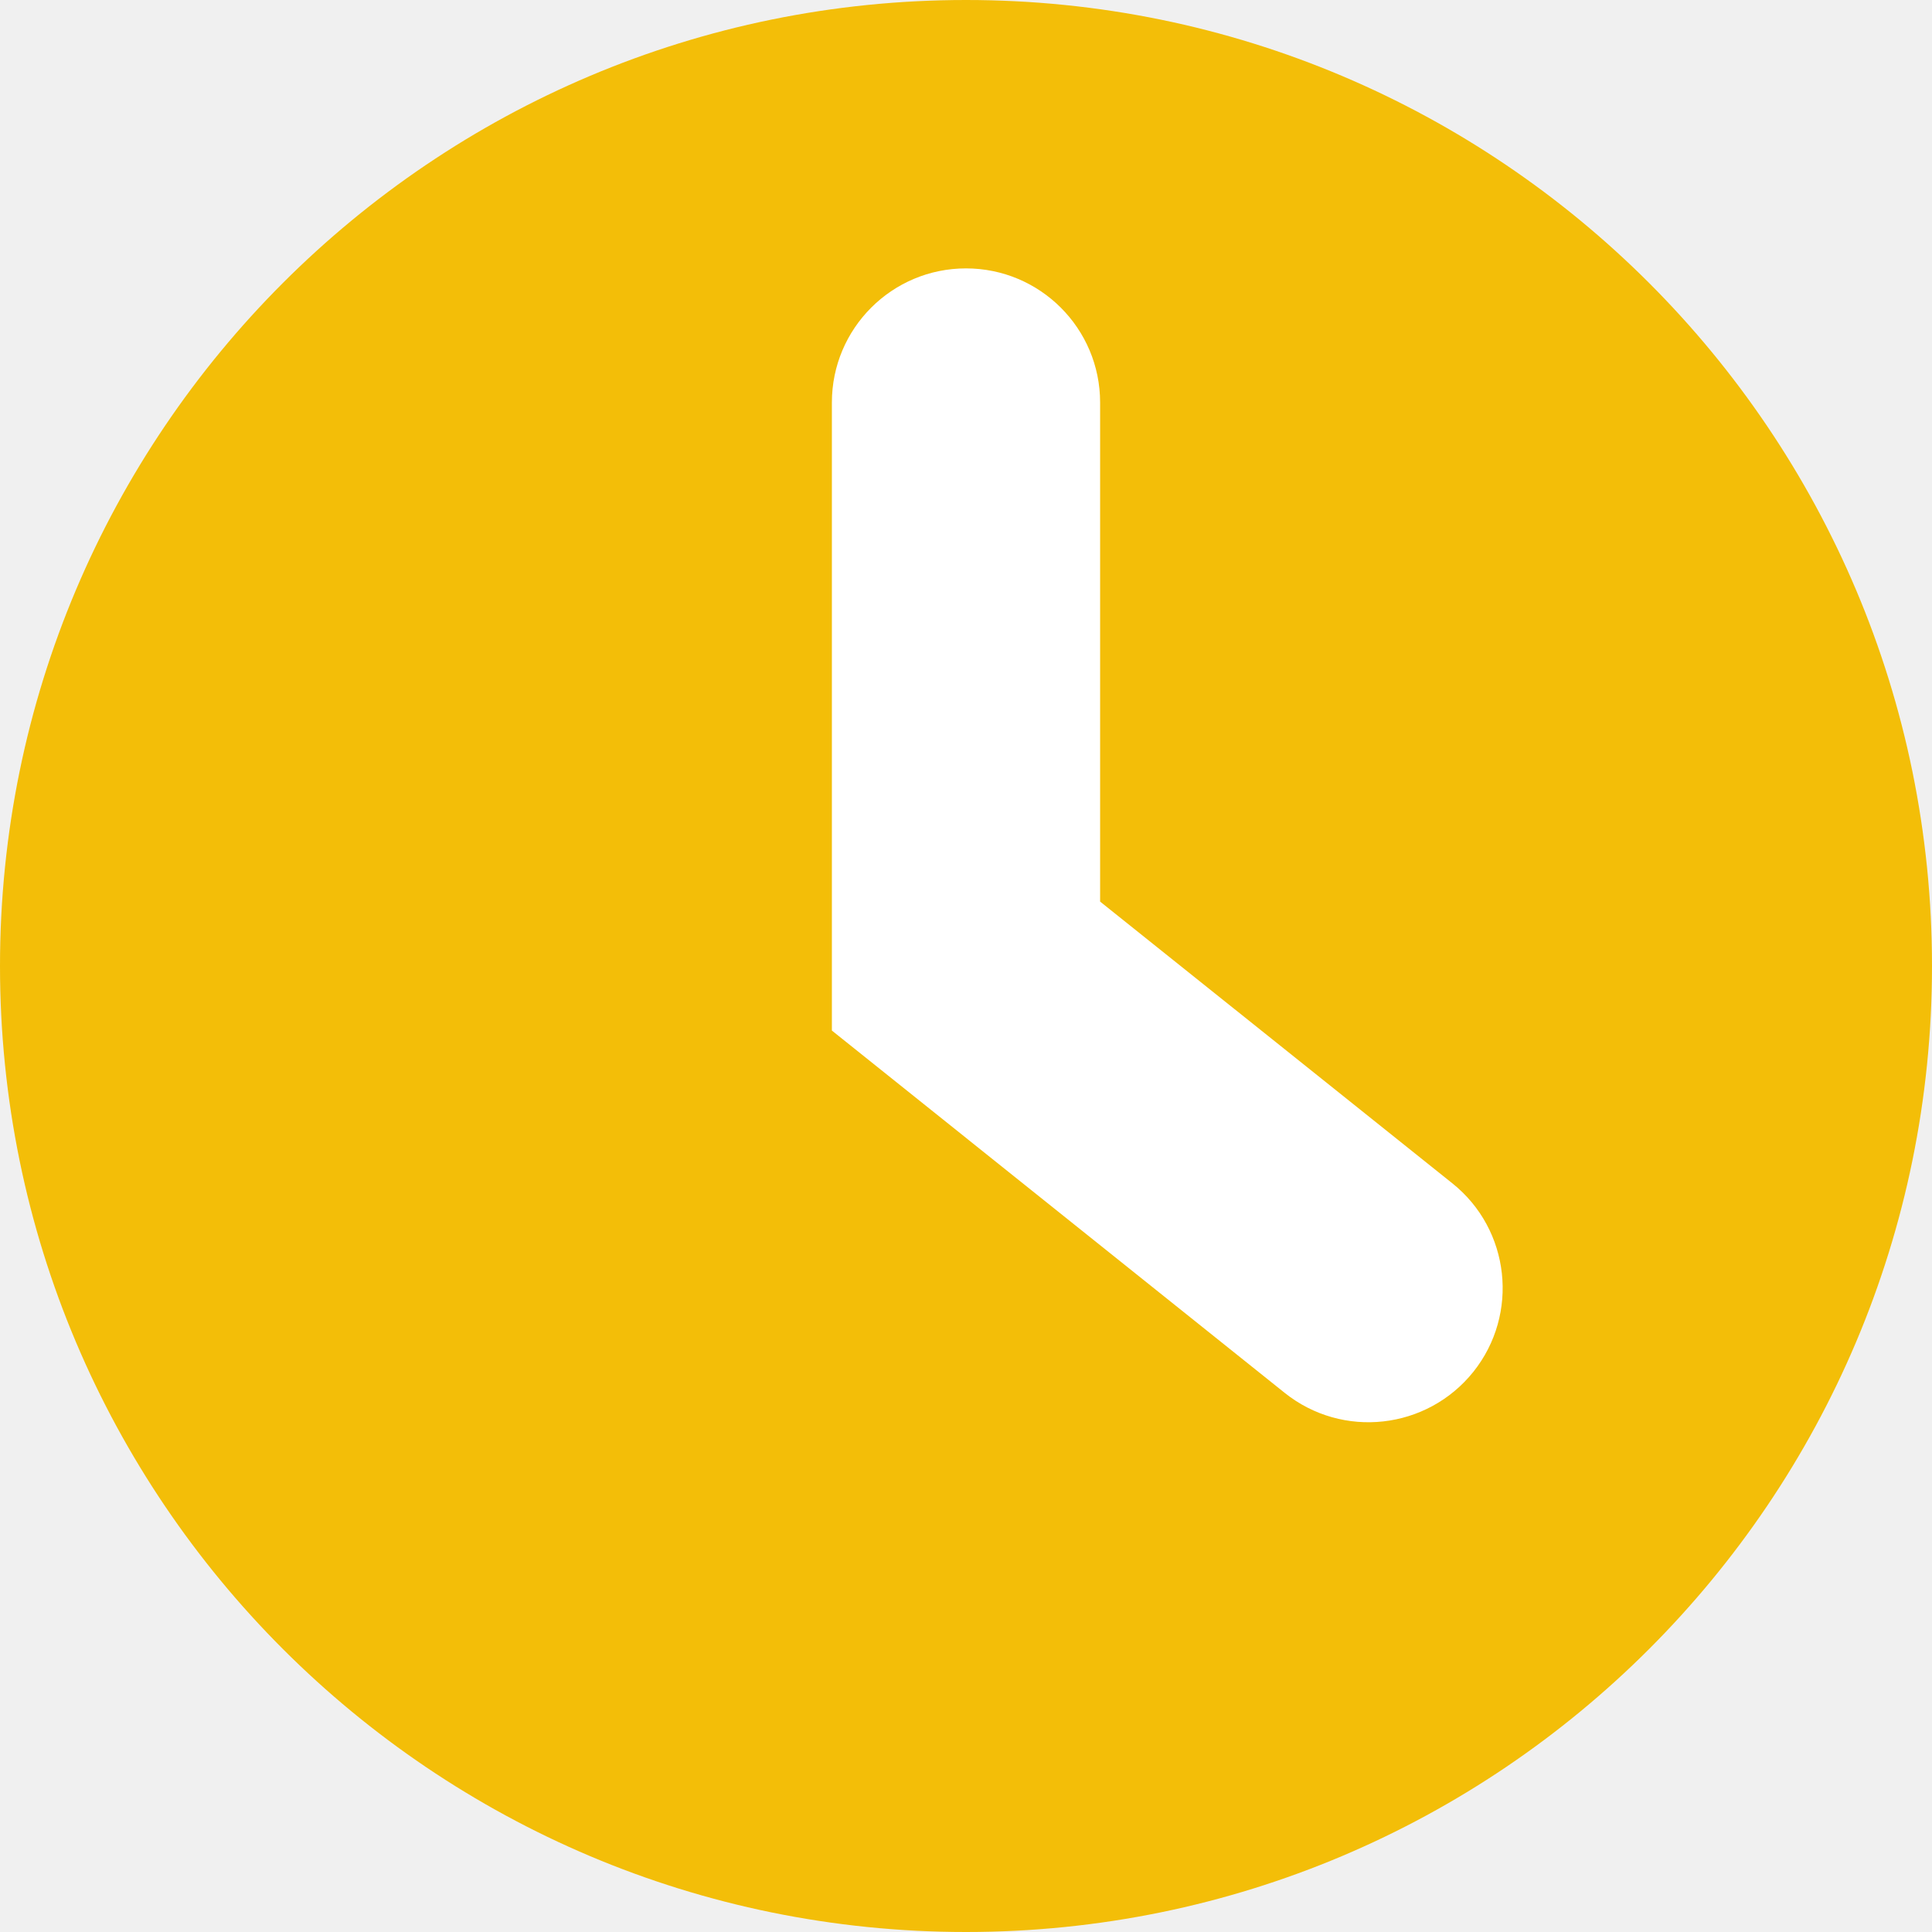
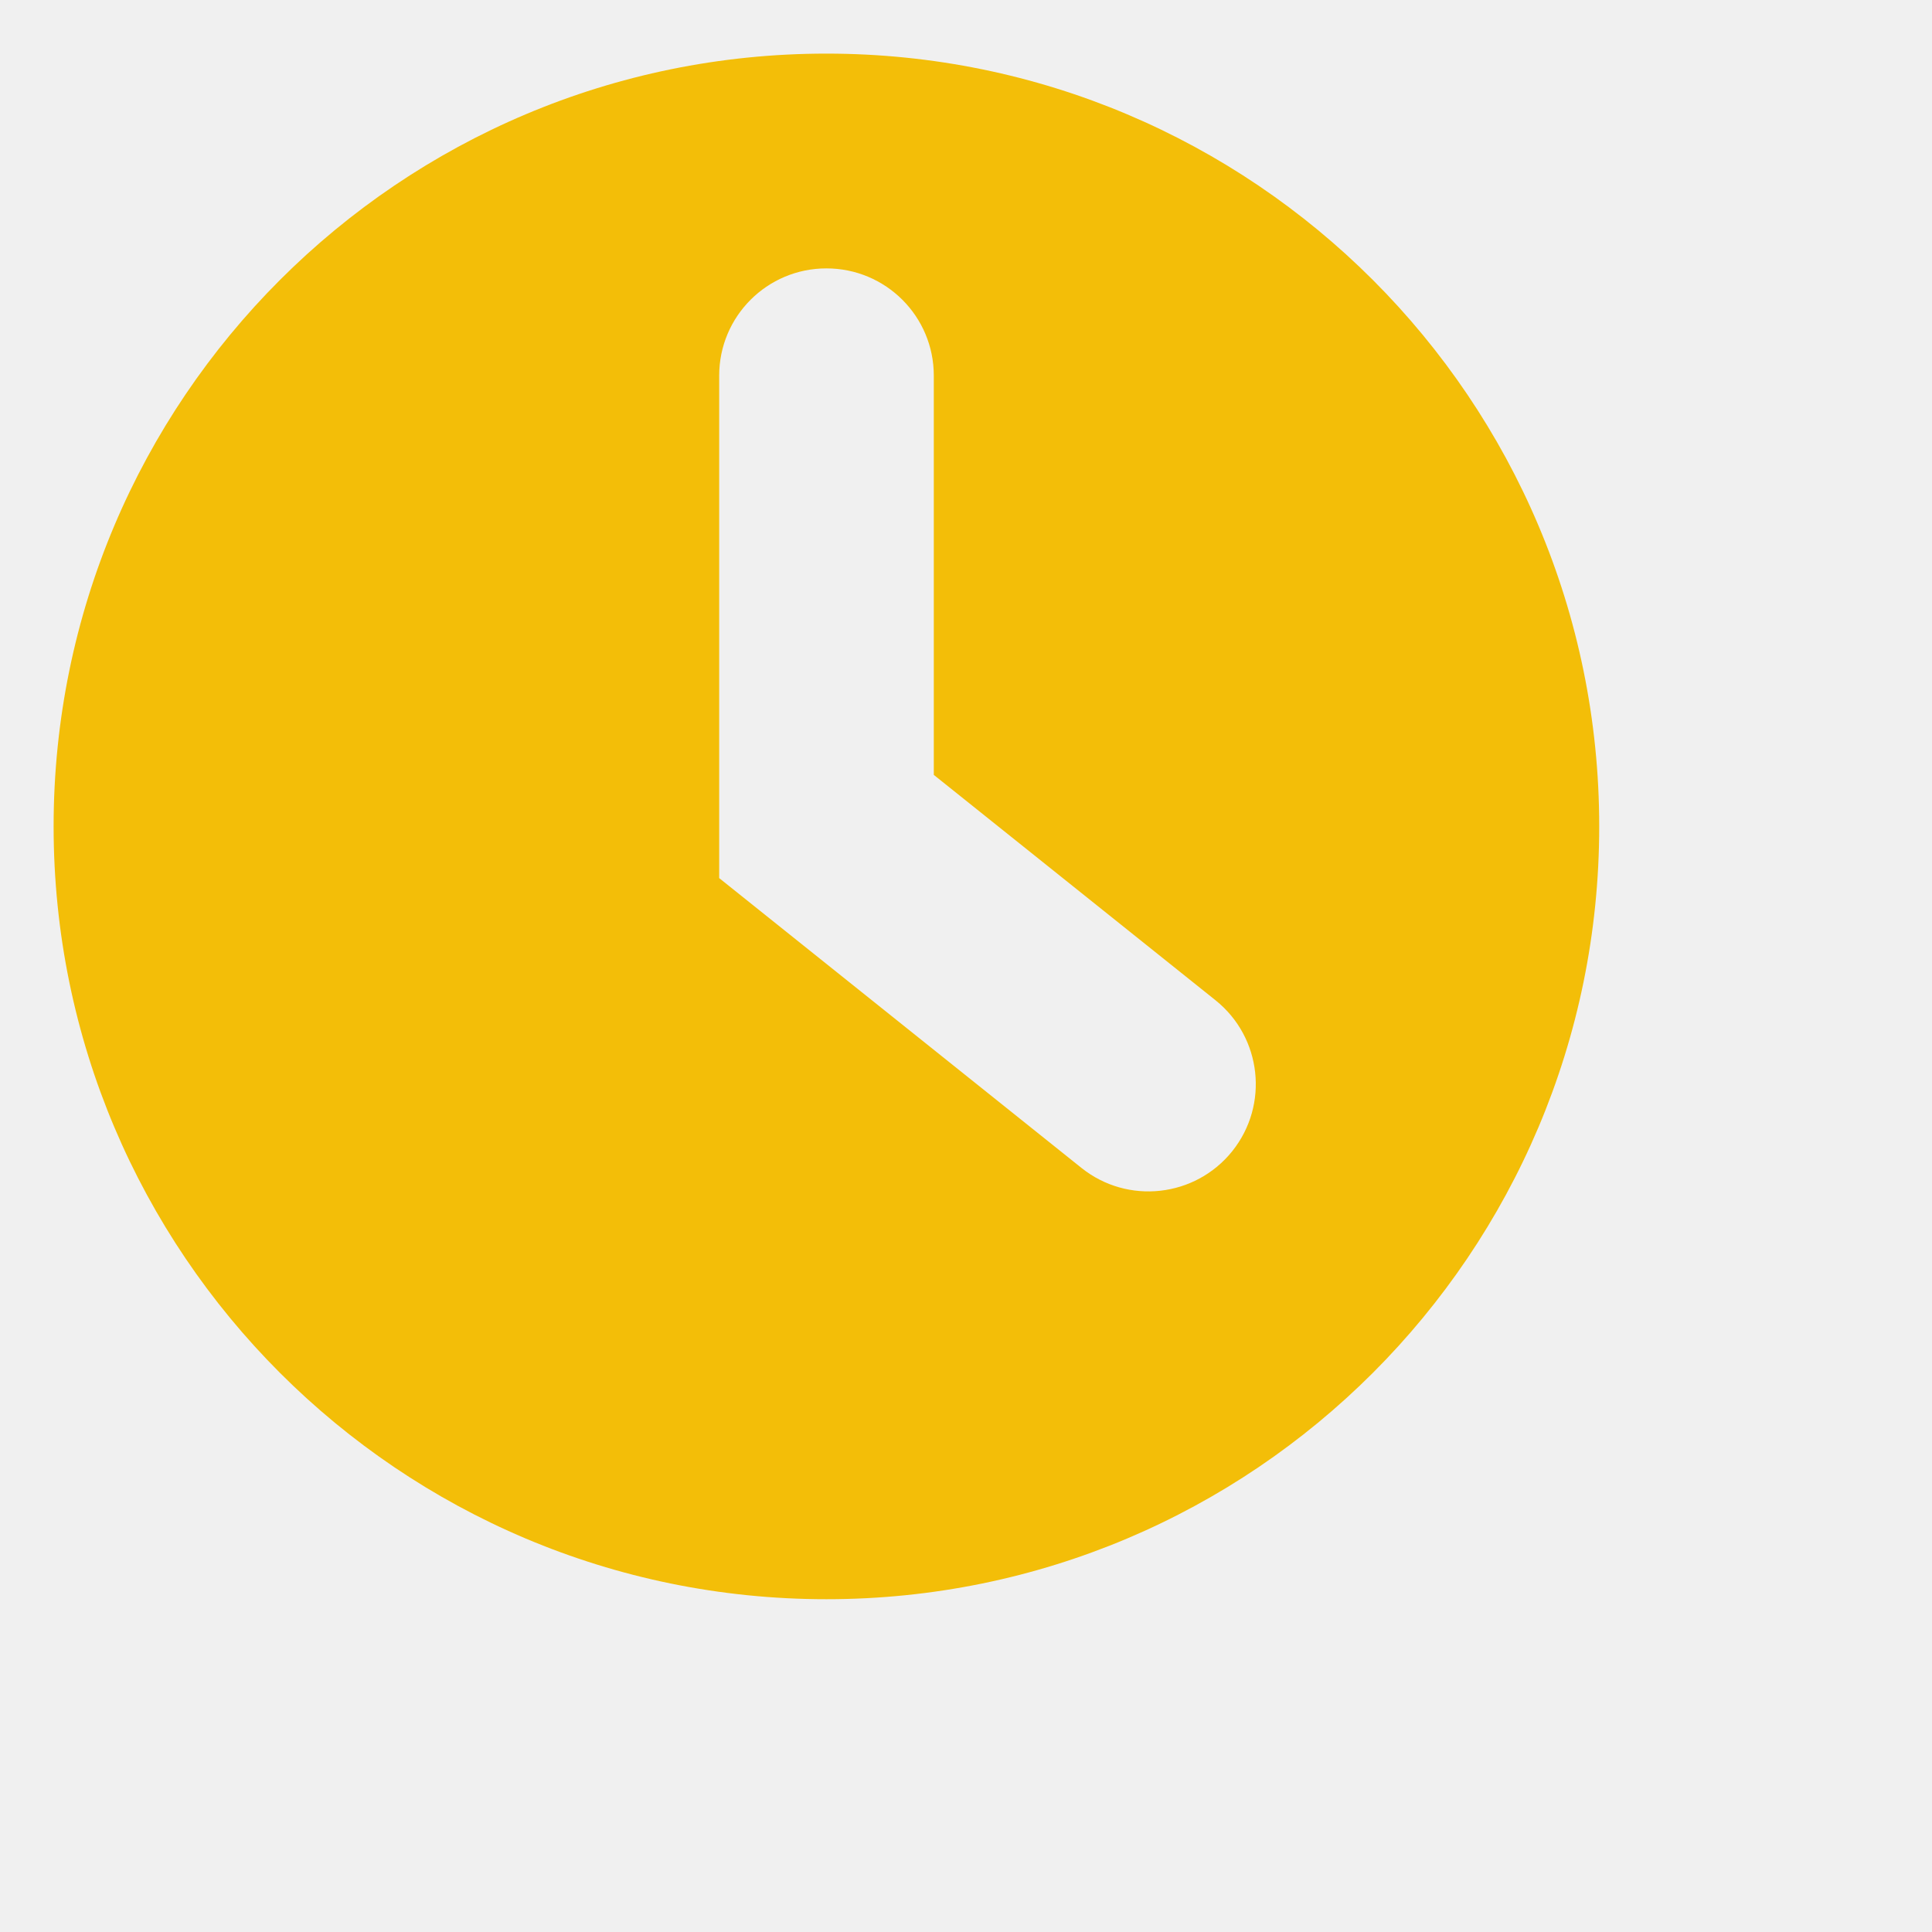
<svg xmlns="http://www.w3.org/2000/svg" width="12" height="12" viewBox="0 0 12 12" fill="none">
-   <circle cx="6" cy="6" r="6" fill="#F3BE08" />
-   <path fill-rule="evenodd" clip-rule="evenodd" d="M6 1.667C6.46 1.667 6.833 2.04 6.833 2.5V5.6L9.021 7.35C9.38 7.637 9.438 8.162 9.151 8.521C8.863 8.88 8.339 8.939 7.979 8.651L5.167 6.401V2.5C5.167 2.04 5.54 1.667 6 1.667Z" fill="white" />
+   <path fill-rule="evenodd" clip-rule="evenodd" d="M5.133 9.933C7.784 9.933 9.933 7.784 9.933 5.133C9.933 2.482 7.784 0.333 5.133 0.333C2.482 0.333 0.333 2.482 0.333 5.133C0.333 7.784 2.482 9.933 5.133 9.933ZM5.8 2.333C5.8 1.965 5.502 1.667 5.133 1.667C4.765 1.667 4.467 1.965 4.467 2.333V5.133V5.454L4.717 5.654L6.717 7.254C7.004 7.484 7.424 7.437 7.654 7.15C7.884 6.862 7.837 6.443 7.55 6.213L5.8 4.813V2.333Z" fill="#F3BE08" />
</svg>
